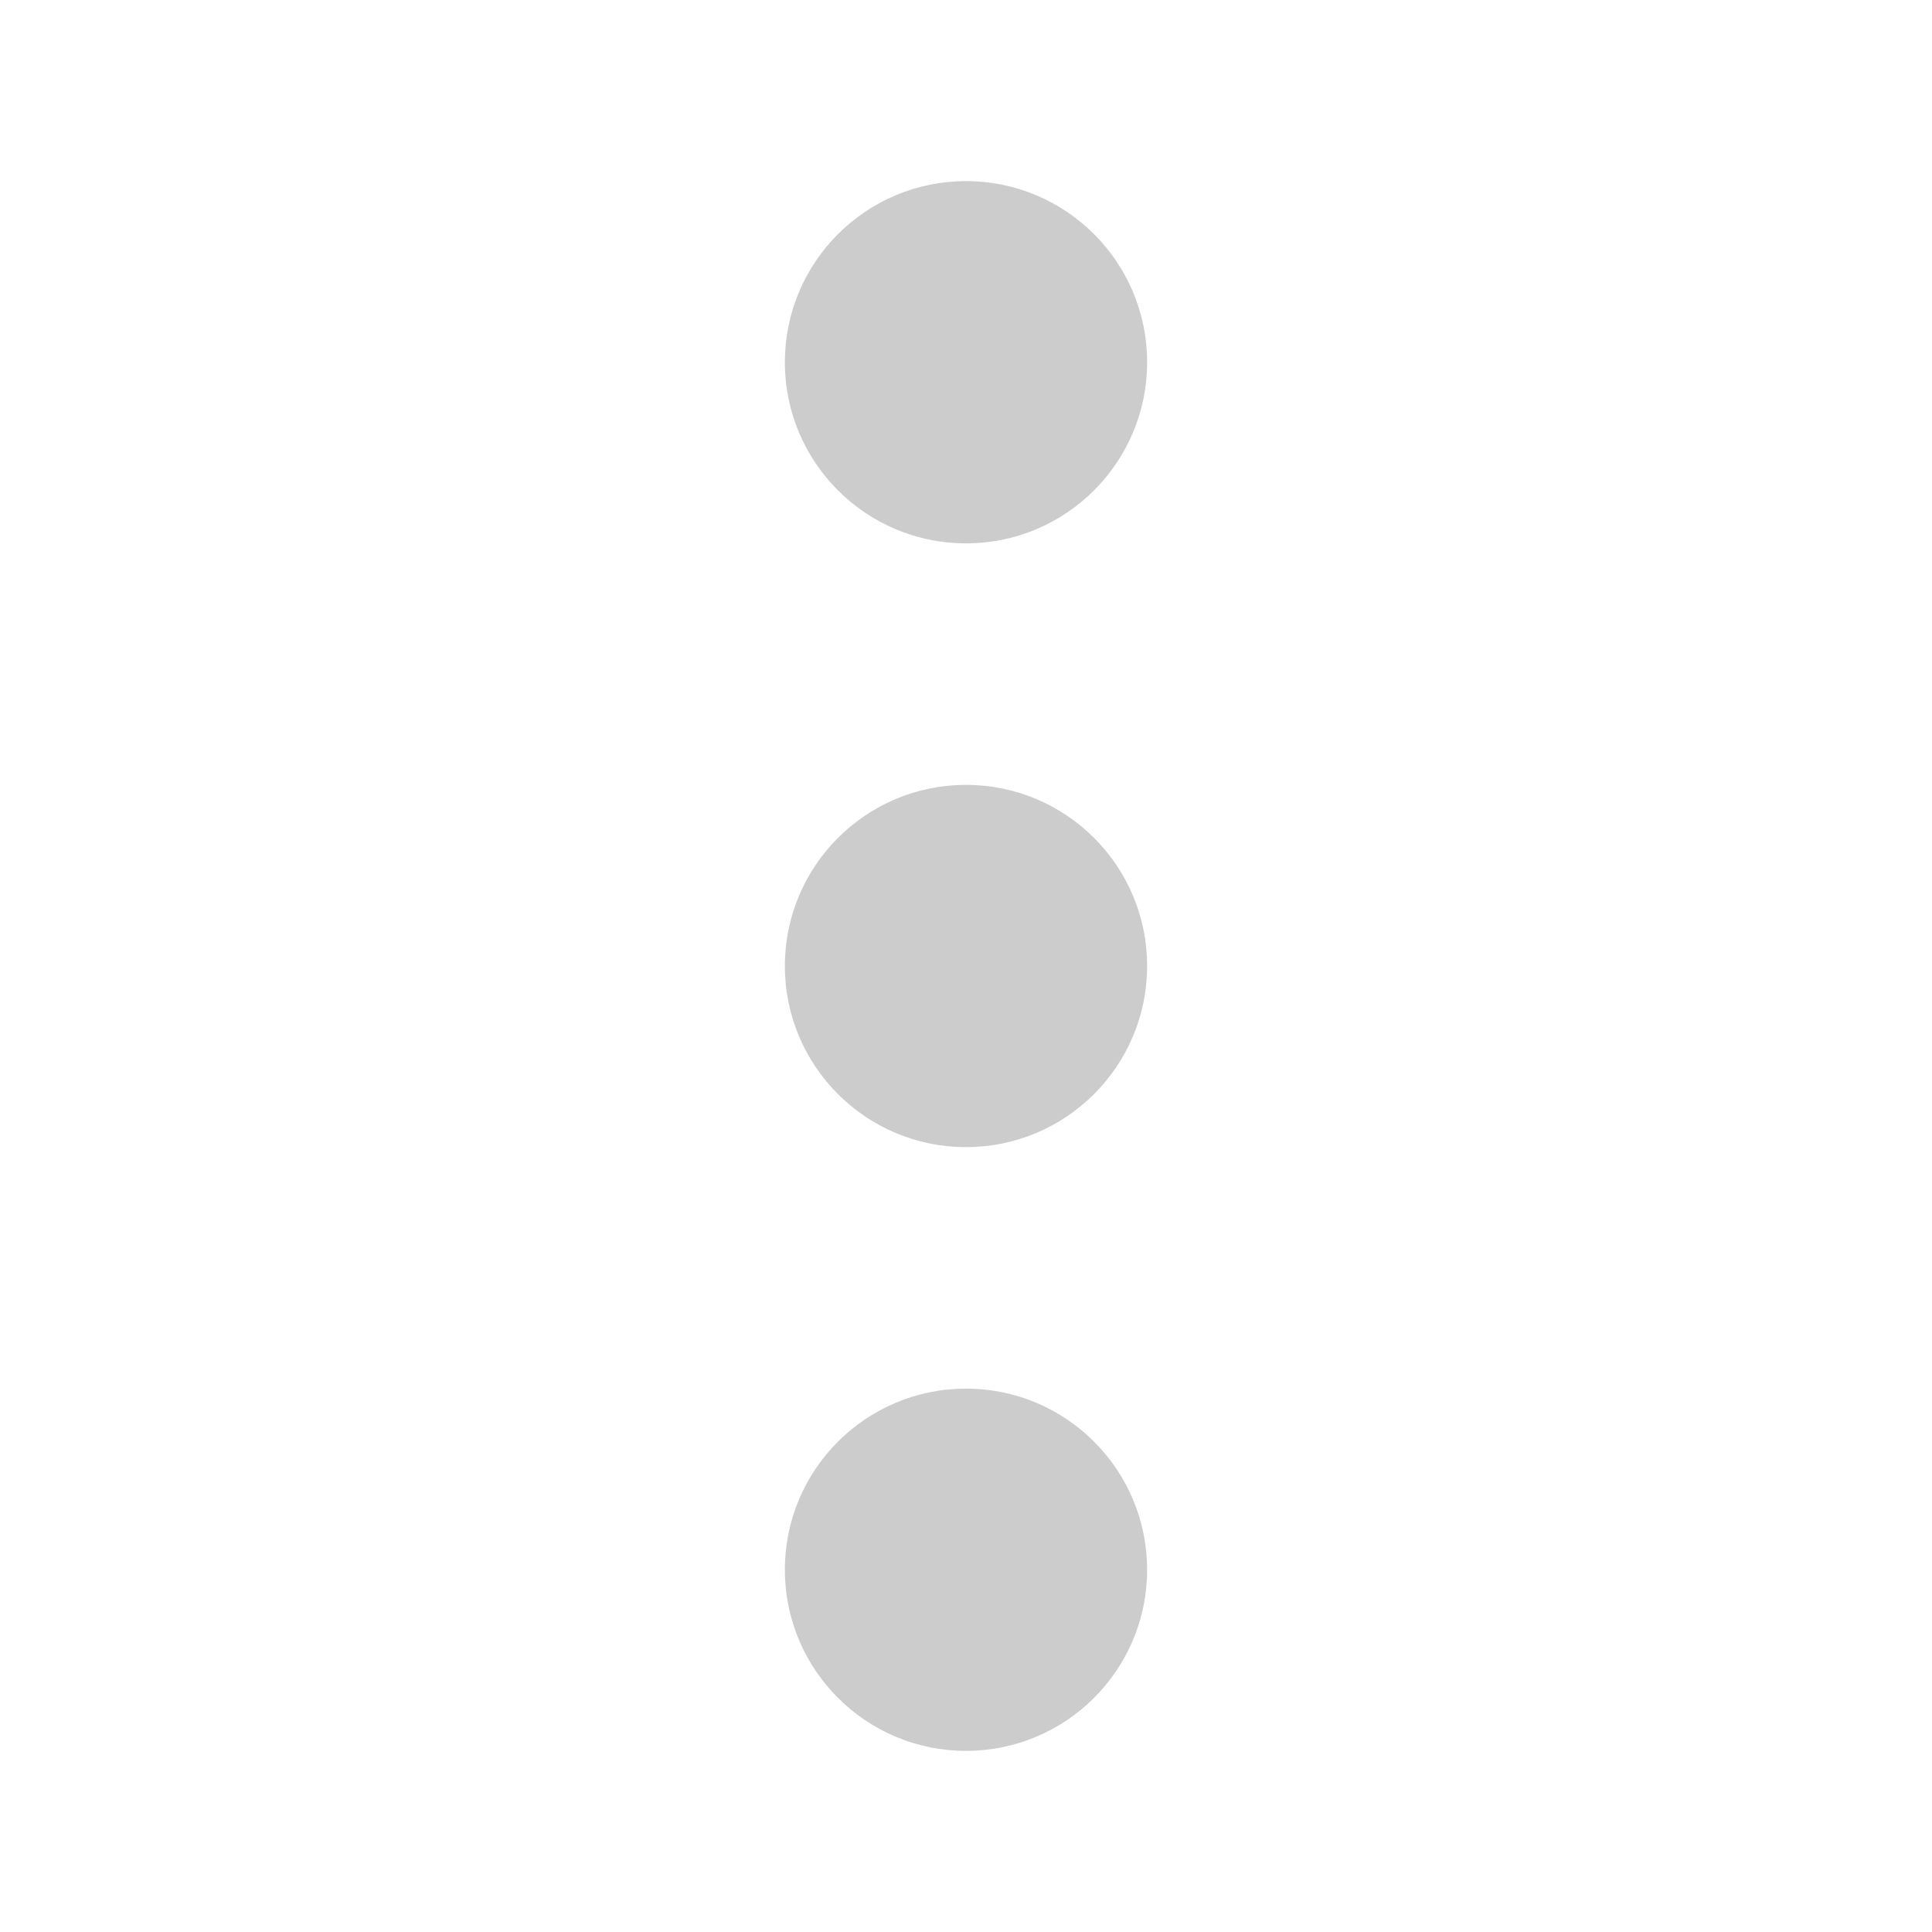
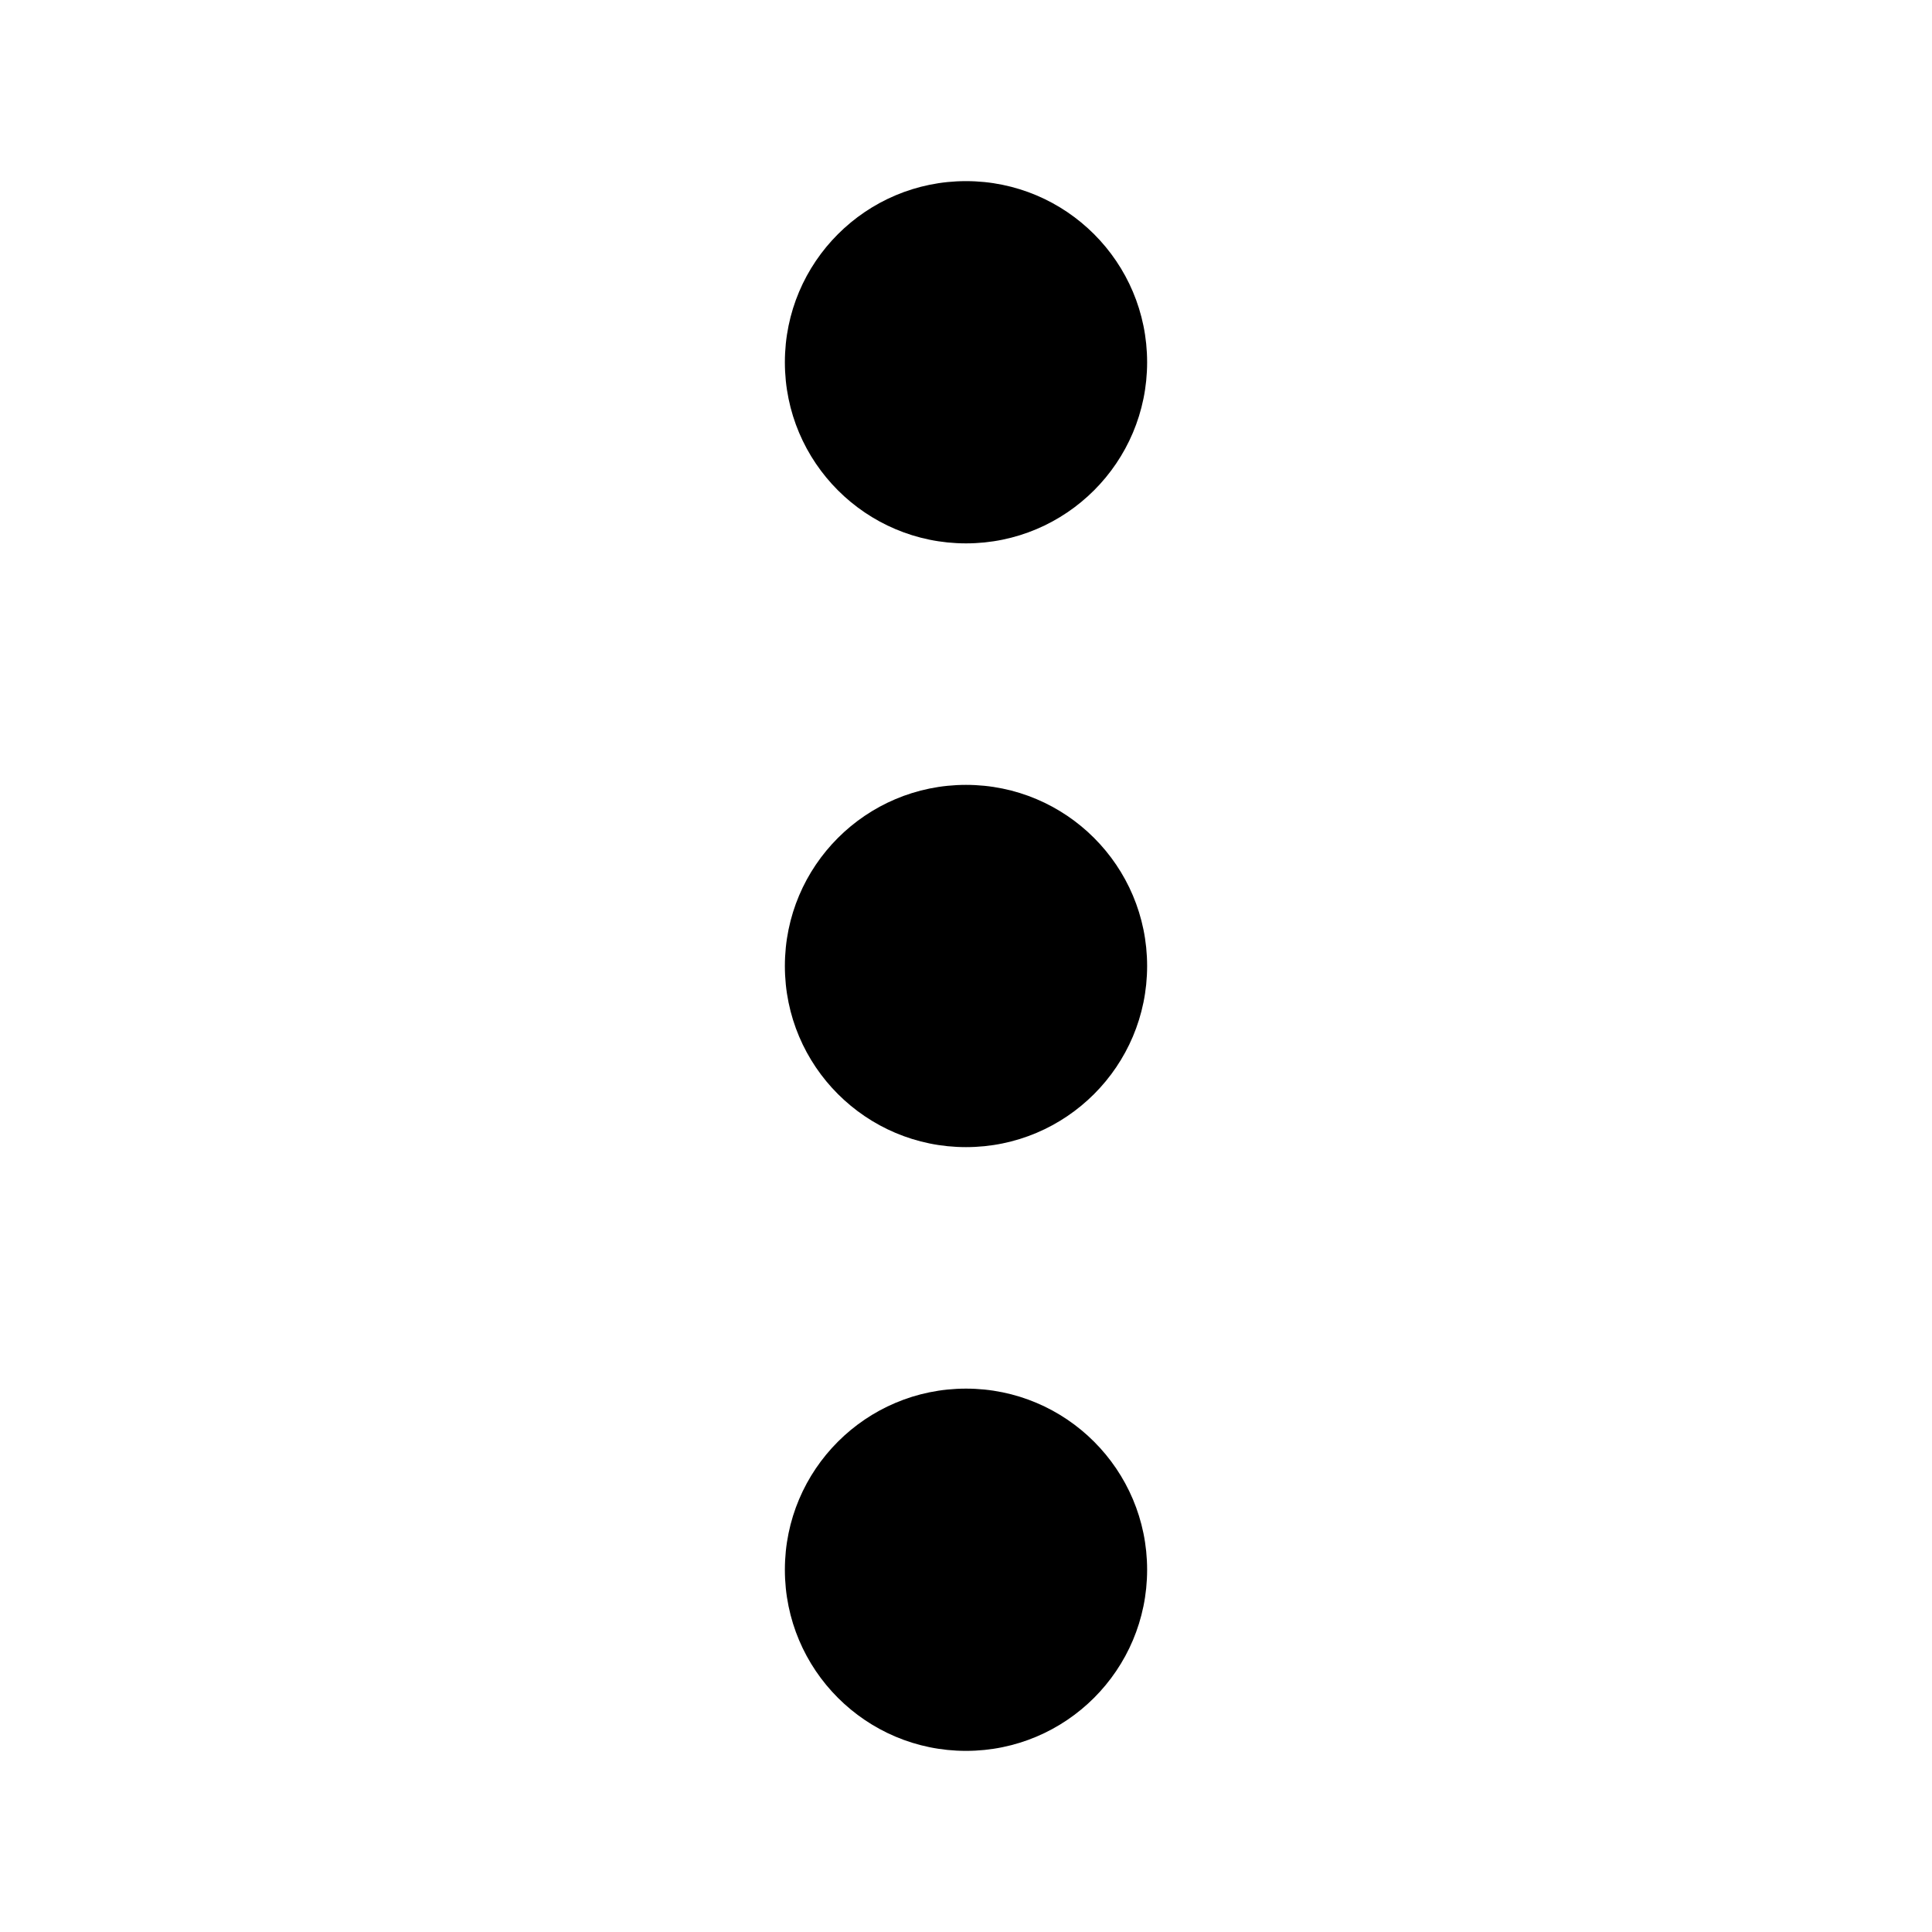
- <svg xmlns="http://www.w3.org/2000/svg" width="16" height="16" fill="#ccc" class="bi bi-three-dots-vertical" viewBox="0 0 16 16">
+ <svg xmlns="http://www.w3.org/2000/svg" width="16" height="16" fill="#000" class="bi bi-three-dots-vertical" viewBox="0 0 16 16">
  <path d="M9.5 13a1.5 1.5 0 1 1-3 0 1.5 1.5 0 0 1 3 0zm0-5a1.5 1.5 0 1 1-3 0 1.5 1.5 0 0 1 3 0zm0-5a1.5 1.5 0 1 1-3 0 1.5 1.5 0 0 1 3 0z" />
</svg>
